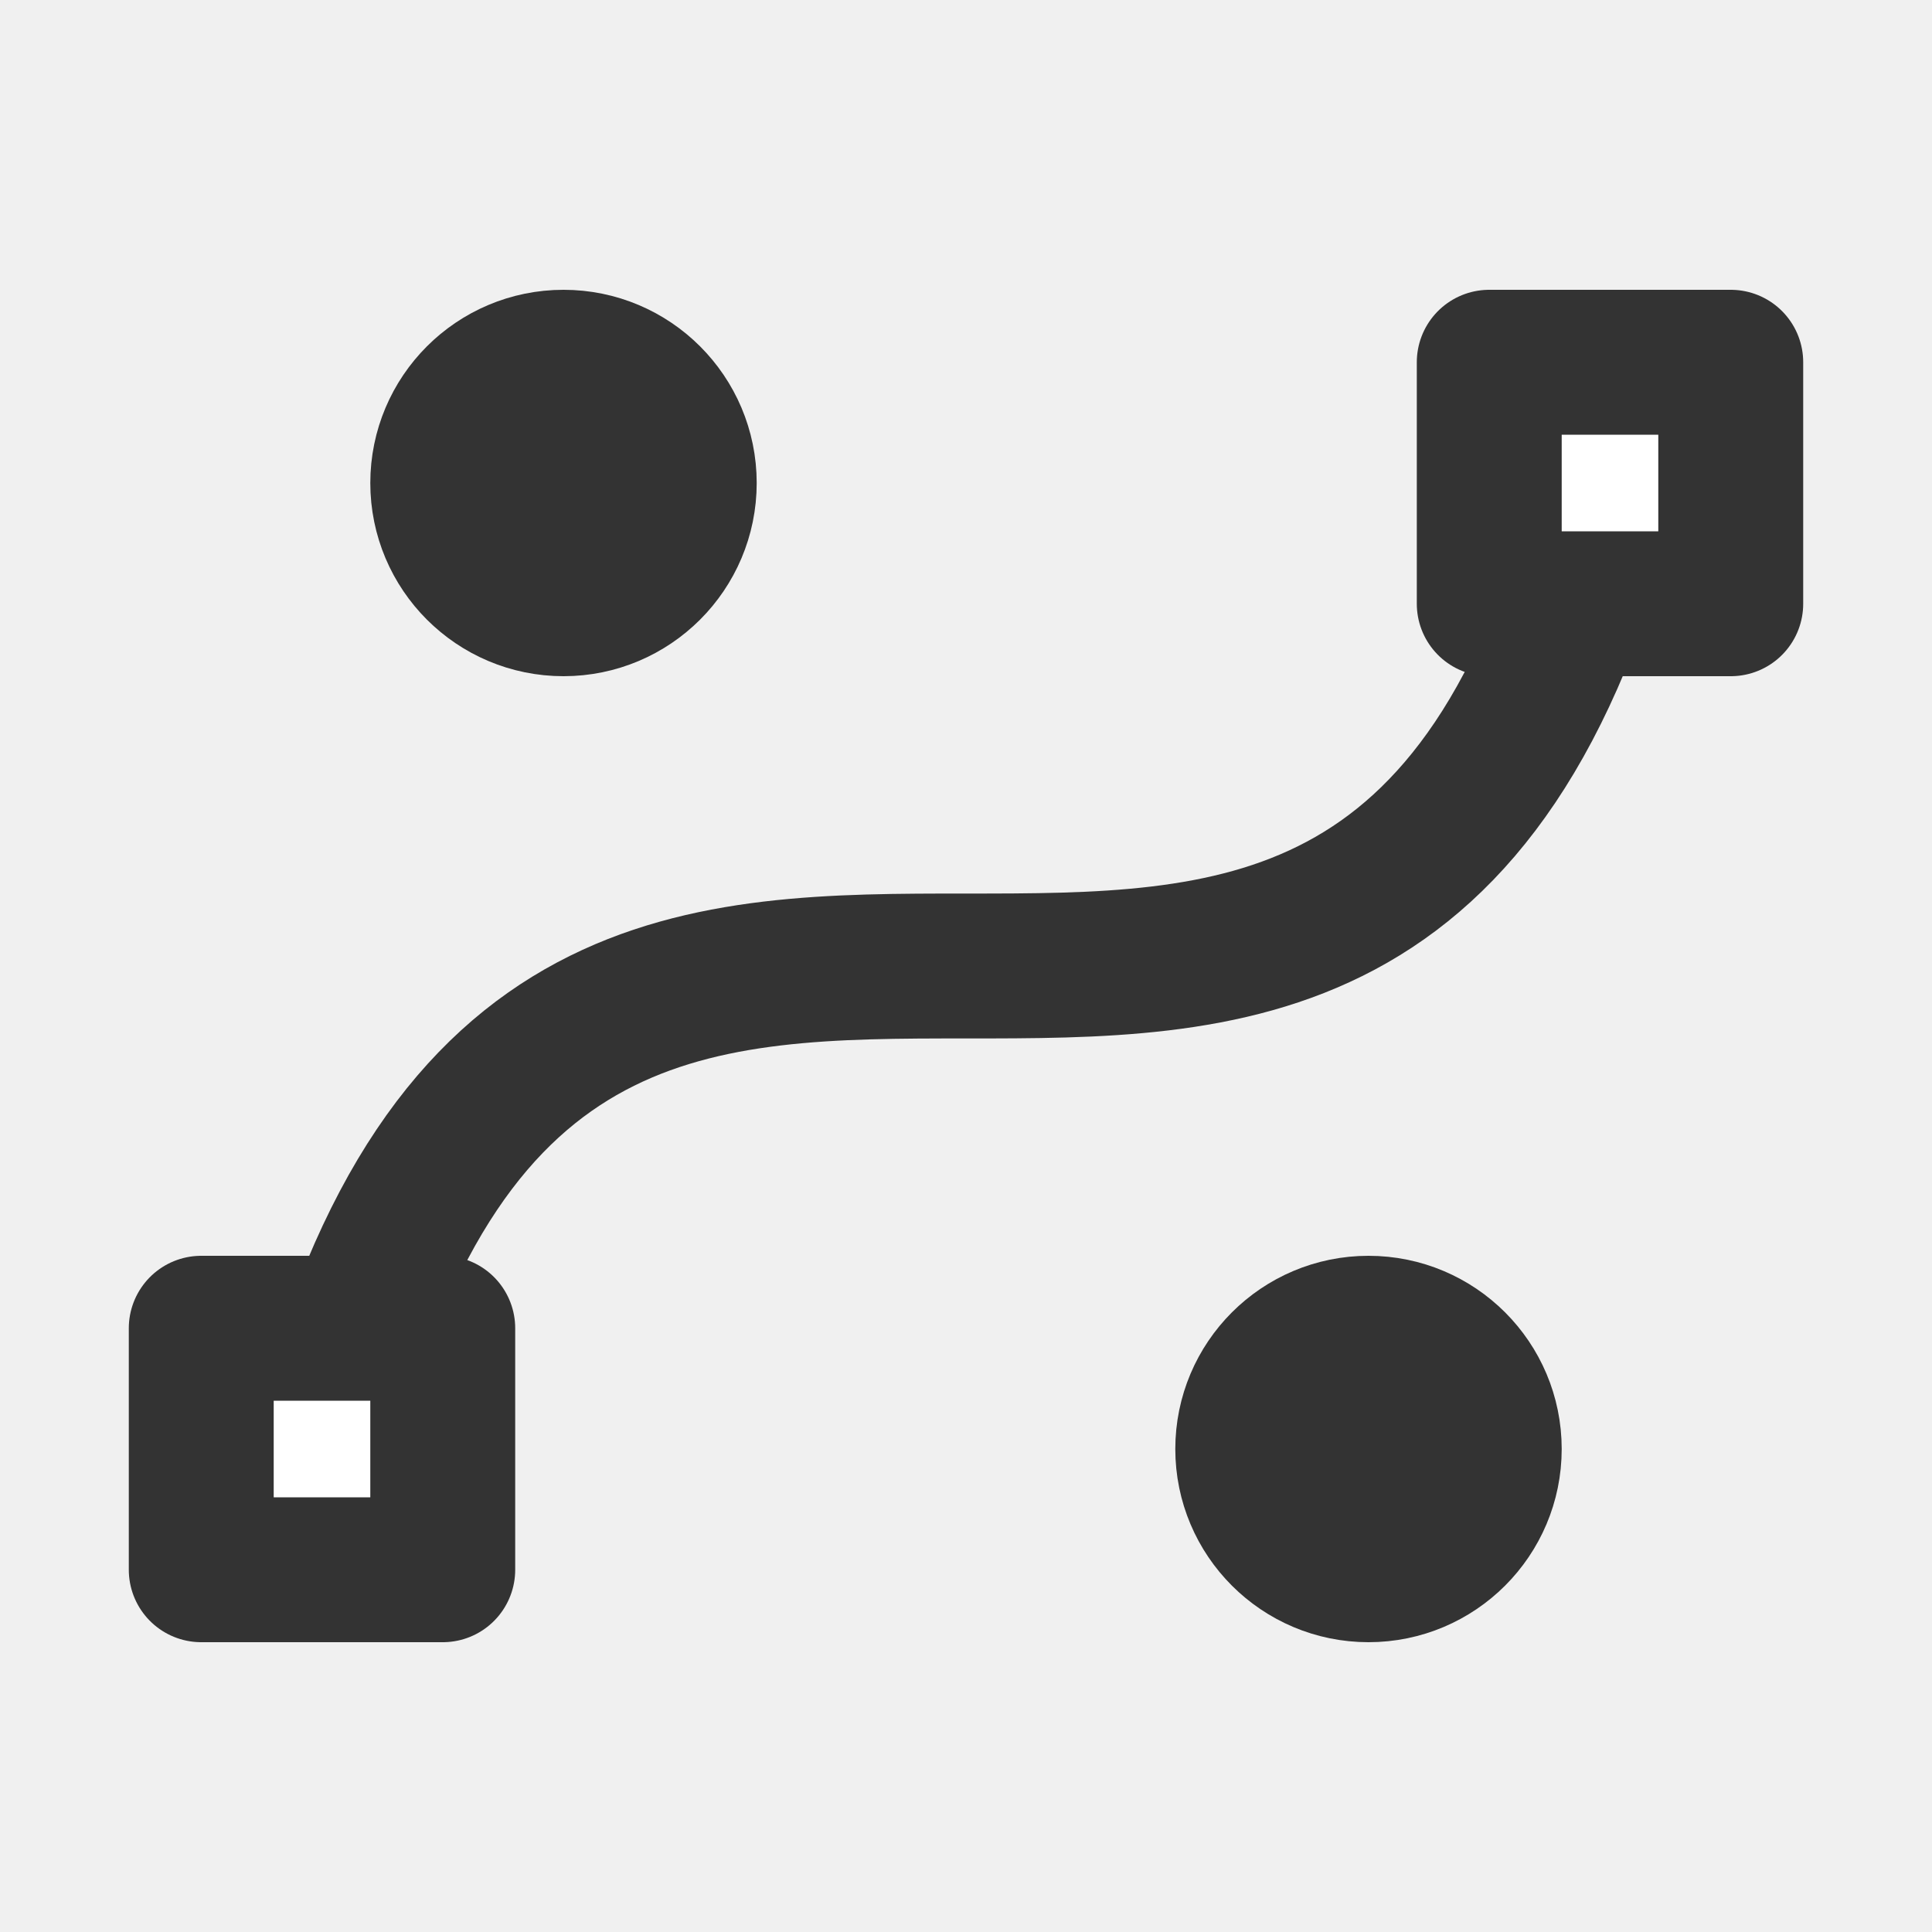
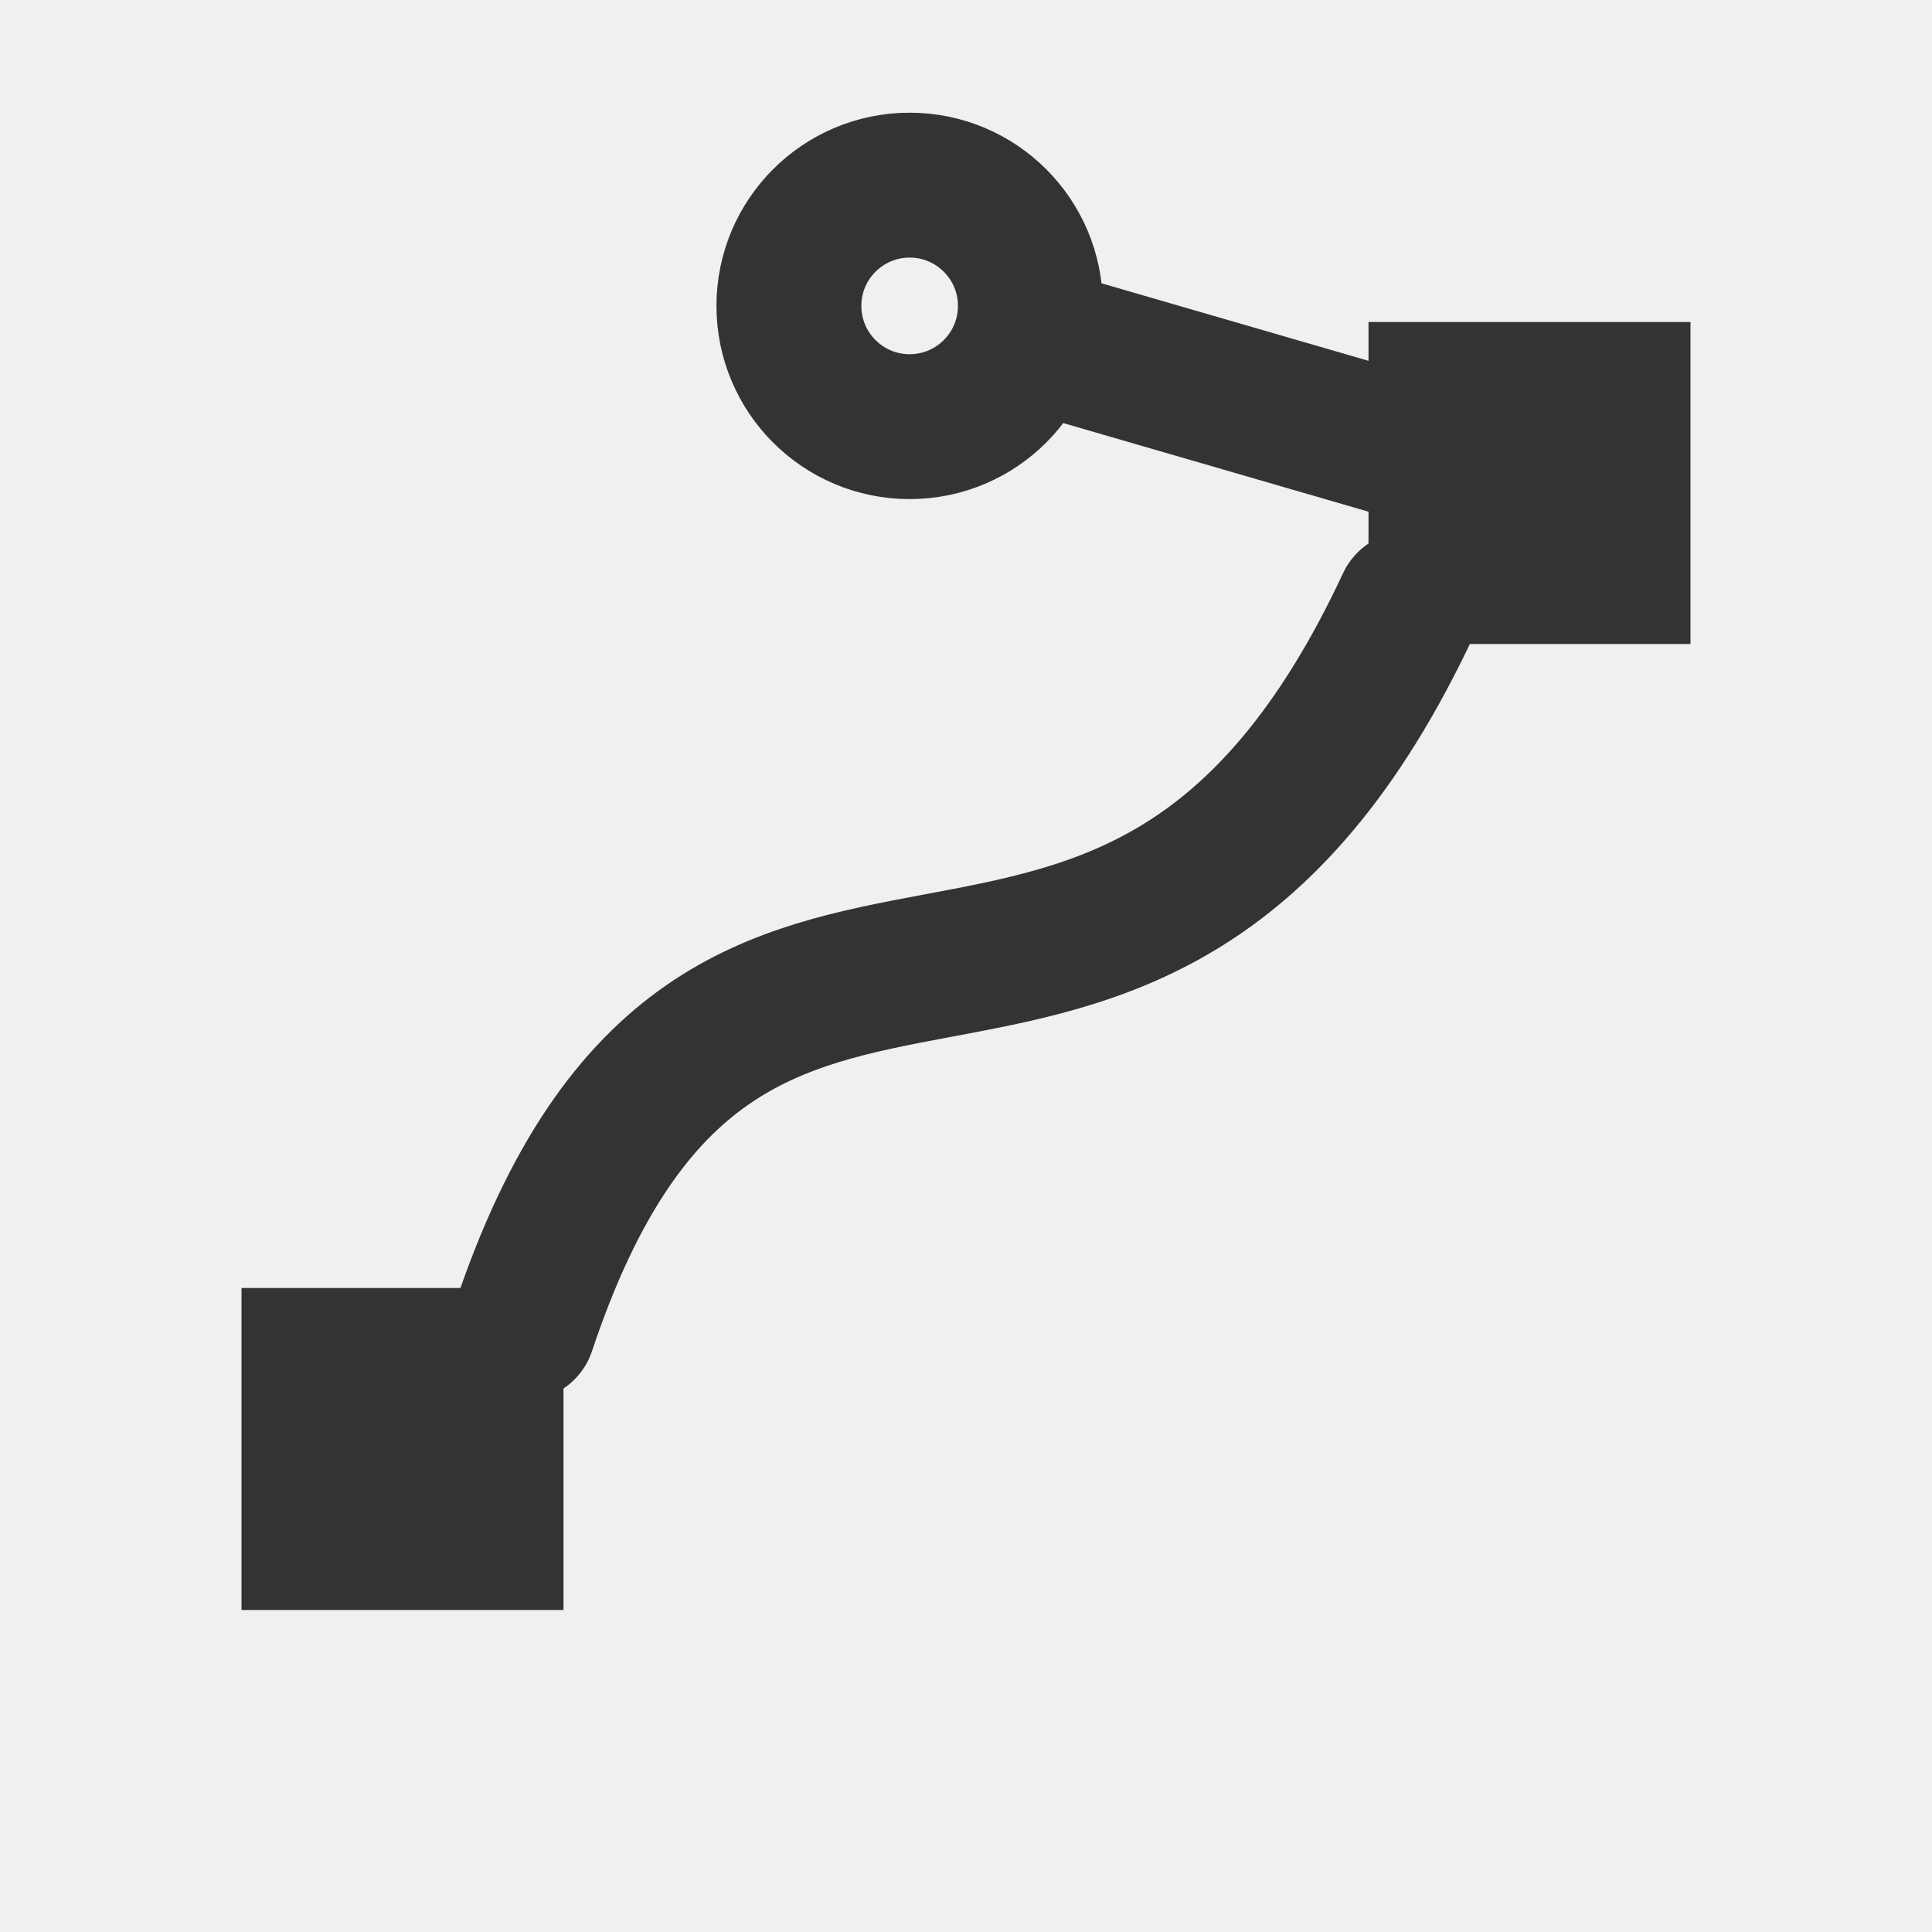
<svg xmlns="http://www.w3.org/2000/svg" viewBox="0 0 24 24" width="24" height="24" fill="none" stroke="#333" stroke-width="1.8" stroke-linecap="round" stroke-linejoin="round">
-   <path d="M4 18 C 7 6, 17 18, 20 6" />
-   <rect x="2.5" y="16.5" width="3" height="3" fill="#fff" />
-   <rect x="18.5" y="4.5" width="3" height="3" fill="#fff" />
-   <circle cx="7" cy="6" r="1.5" fill="#333" />
-   <circle cx="17" cy="18" r="1.5" fill="#333" />
+   <path d="M6.5 16.5C9 9 14 15 17.5 7.5" />
+   <rect x="3" y="16" width="4" height="4" fill="#333" stroke="none" />
+   <rect x="17" y="4" width="4" height="4" fill="#333" stroke="none" />
+   <path d="M19 6 12.8 4.2" />
+   <circle cx="11.3" cy="3.8" r="1.5" />
</svg>
